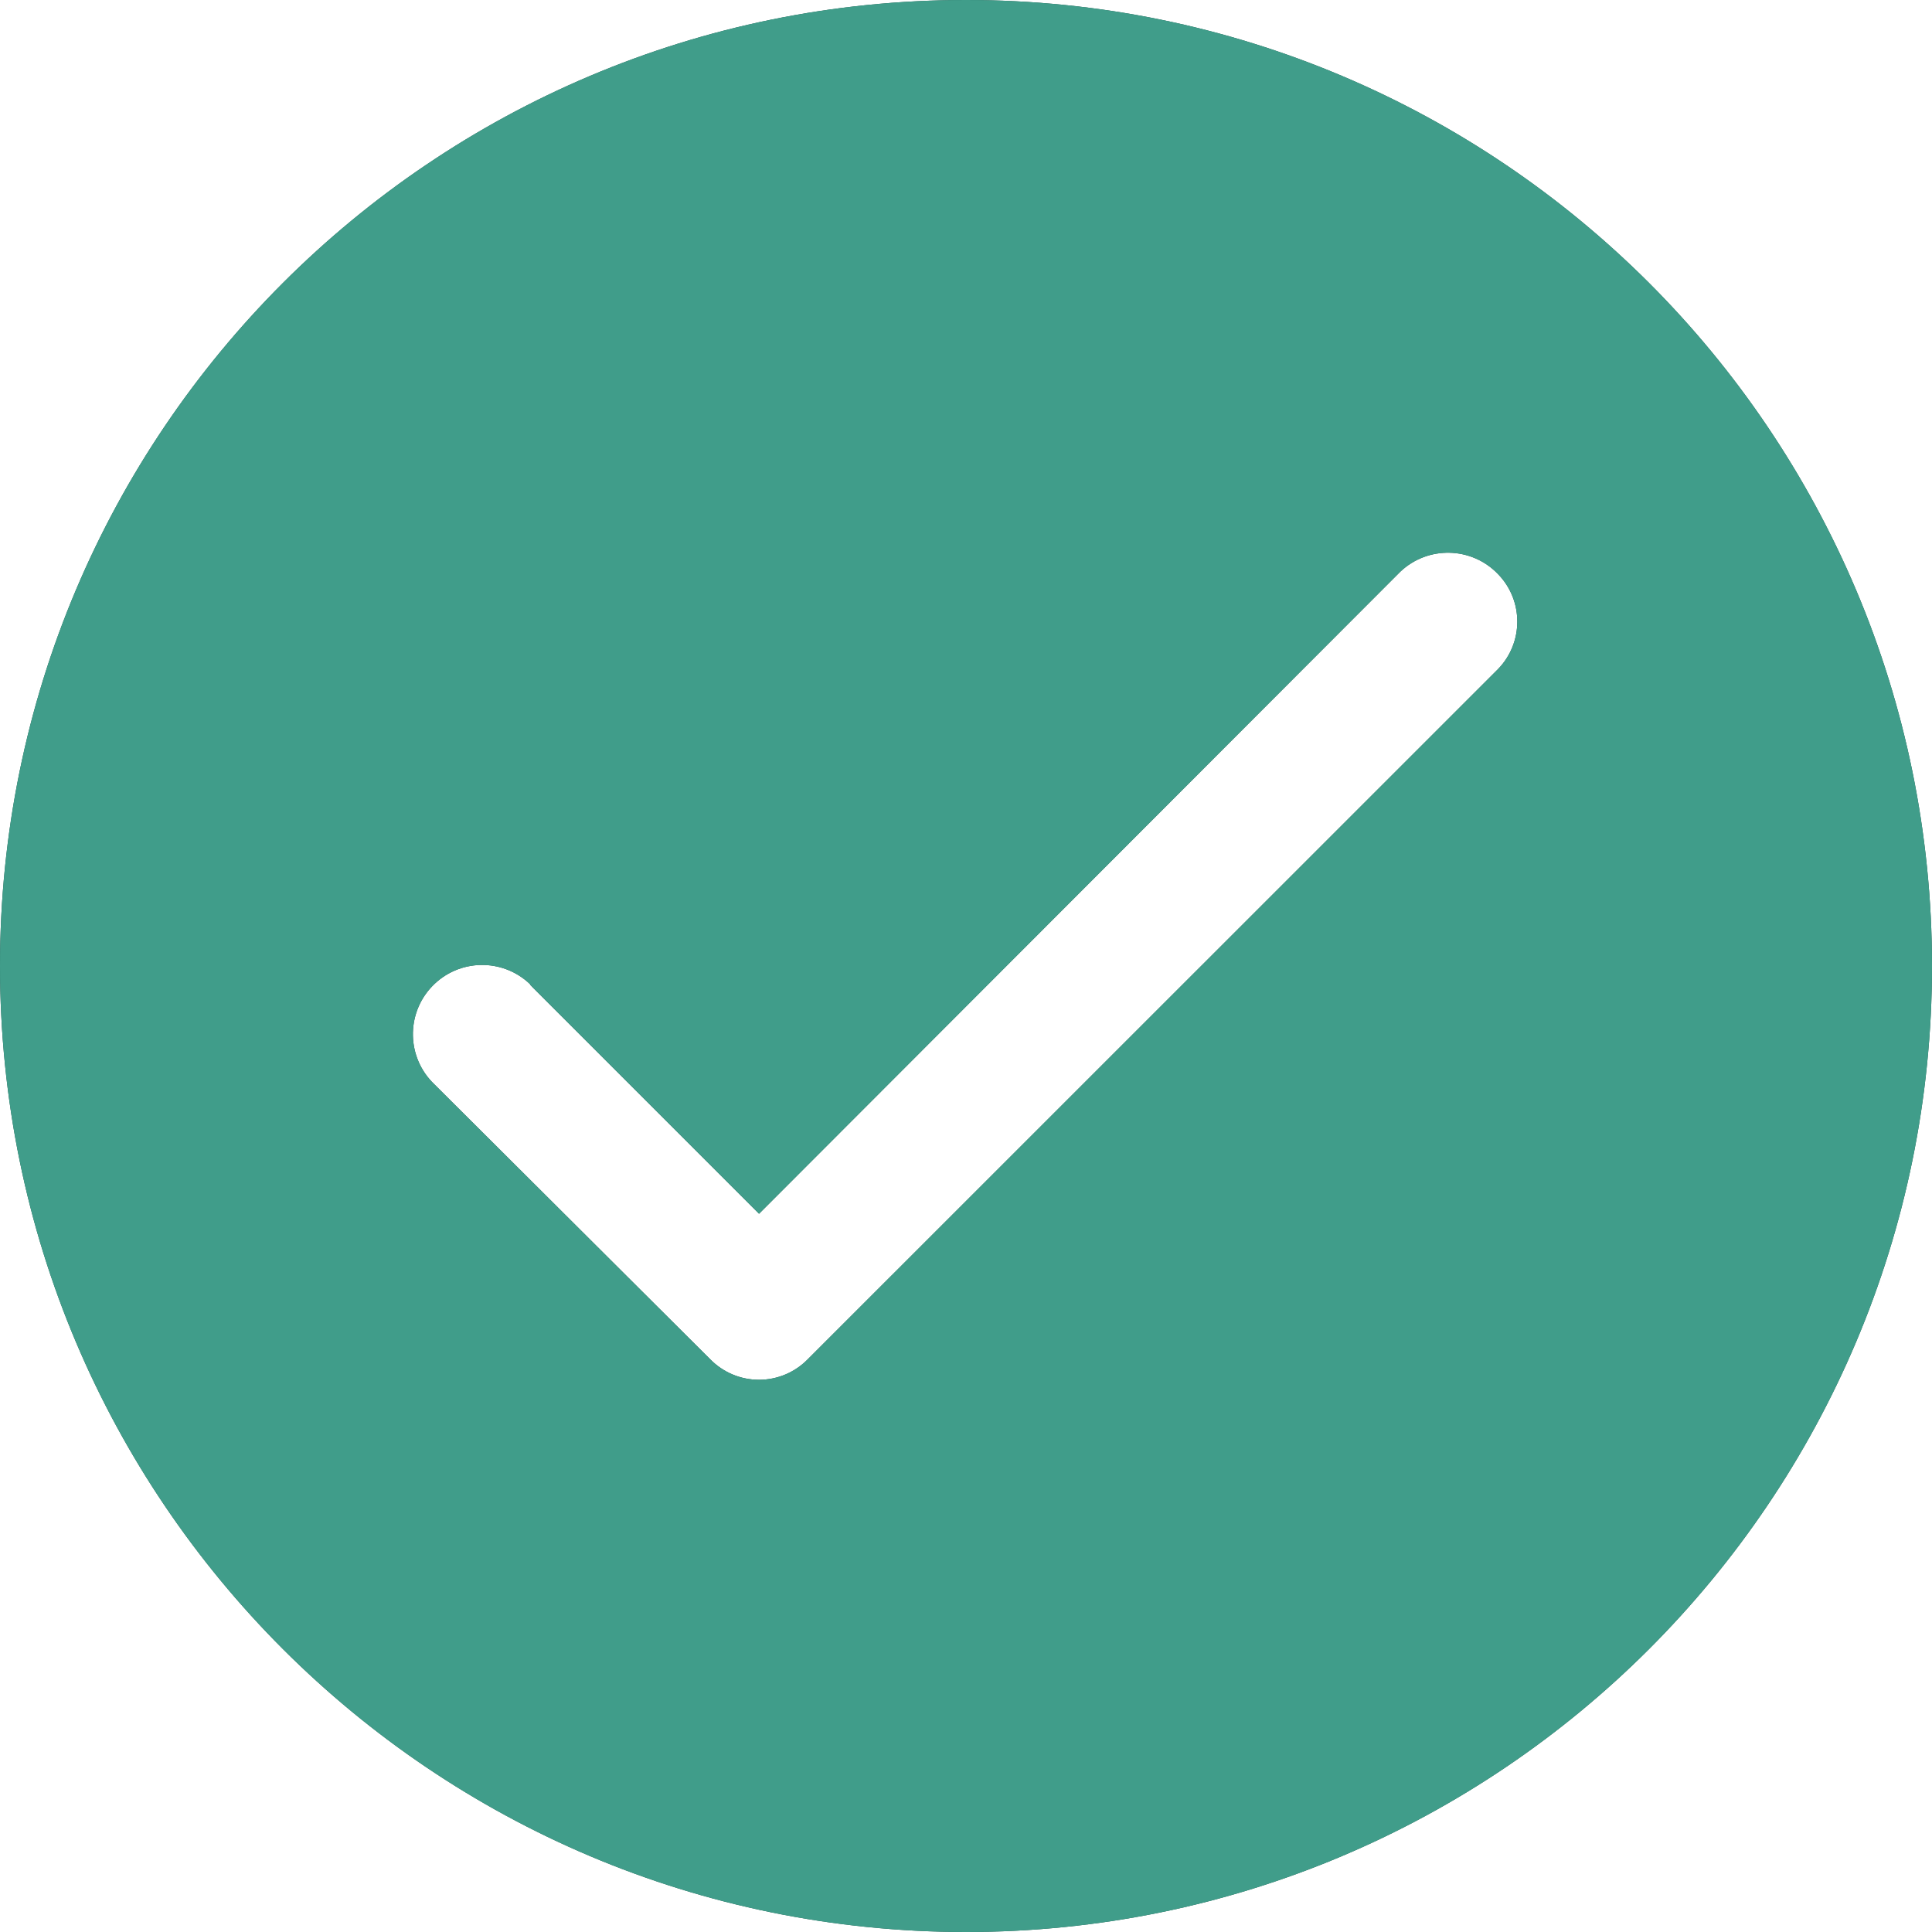
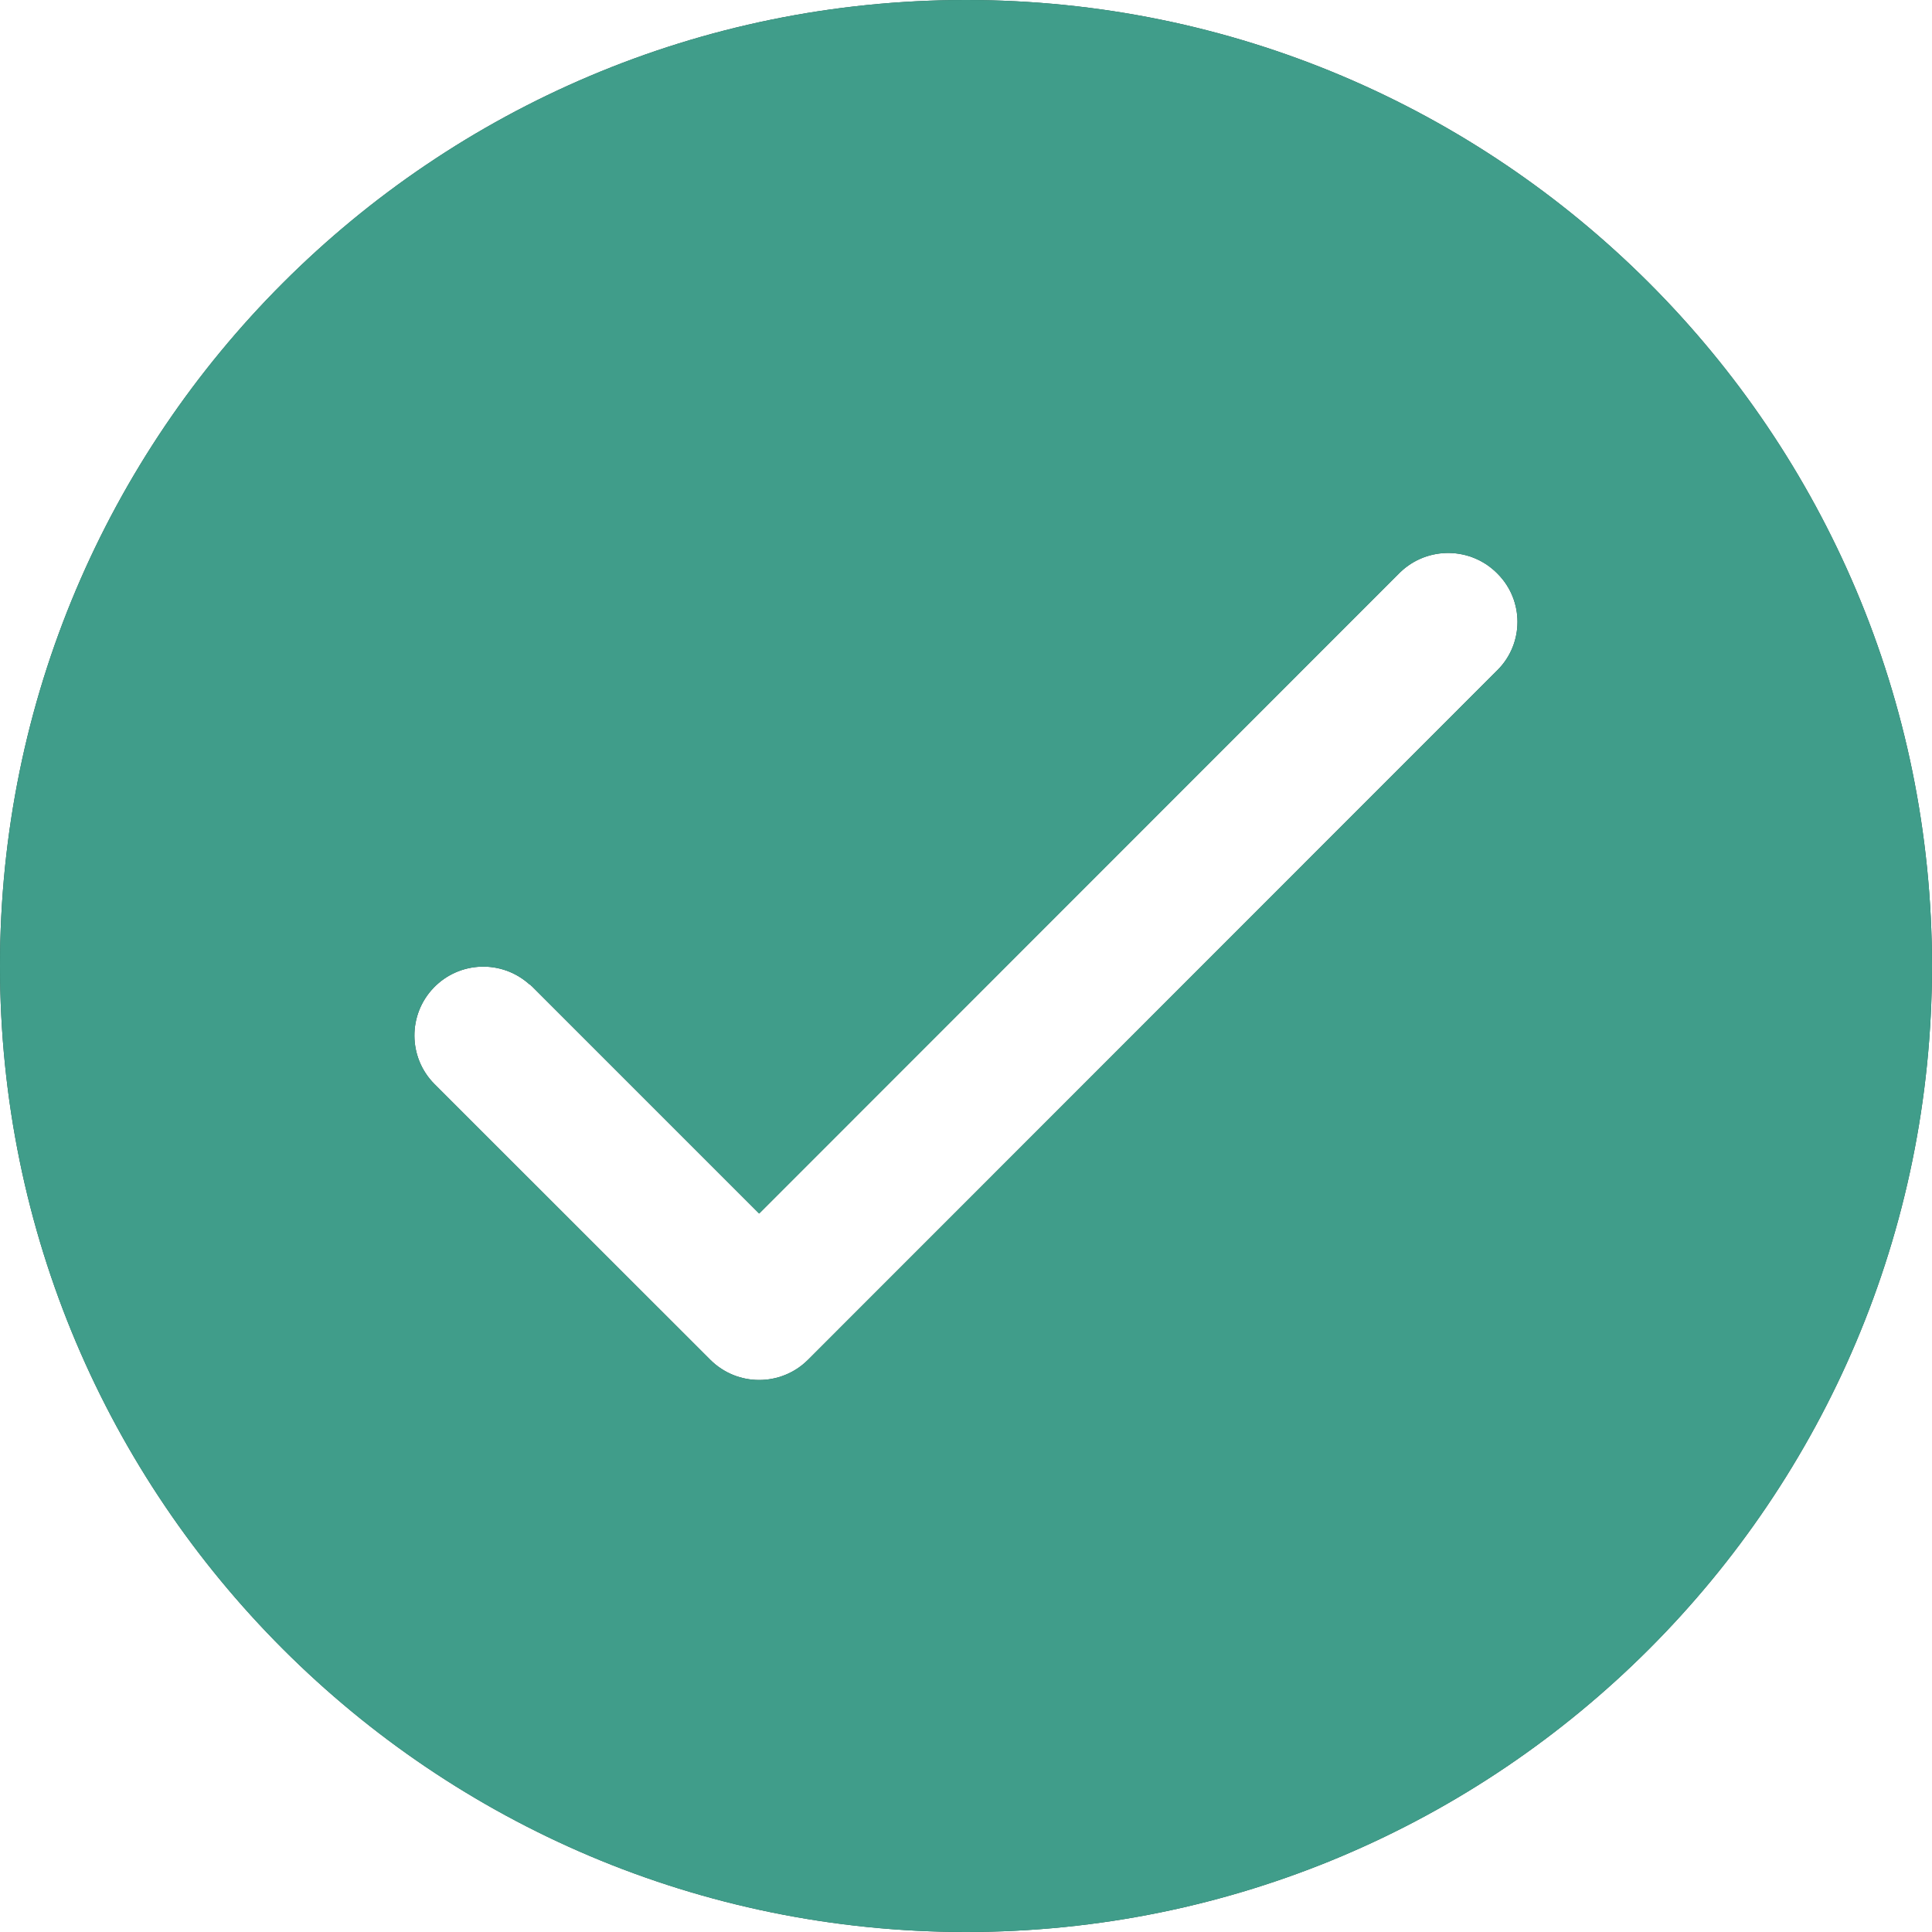
<svg xmlns="http://www.w3.org/2000/svg" width="17" height="17">
  <defs>
-     <filter id="a" x="620" y="1393" width="17" height="17" filterUnits="userSpaceOnUse">
+     <filter id="a" x="1199" y="695" width="17" height="17" filterUnits="userSpaceOnUse">
      <feFlood result="flood" flood-color="#419d8a" />
      <feComposite result="composite" operator="in" in2="SourceGraphic" />
      <feBlend result="blend" in2="SourceGraphic" />
    </filter>
  </defs>
-   <path data-name="Forma 1" d="M628.5 1393a8.5 8.5 0 108.5 8.5 8.5 8.5 0 00-8.5-8.5zm4.679 5.89l-6.071 6.07a.6.6 0 01-.859 0l-2.428-2.42a.609.609 0 01.843-.88c0 .01.01.01.015.02l2 2 5.643-5.65a.61.61 0 01.858.02.6.6 0 01-.001.84z" transform="translate(-620 -1393)" fill-rule="evenodd" filter="url(#a)" />
+   <path data-name="Forma 1 copy 19" d="M1207.5 695a8.5 8.5 0 108.5 8.5 8.5 8.5 0 00-8.5-8.5zm4.68 5.893l-6.07 6.072a.609.609 0 01-.86 0l-2.43-2.429a.606.606 0 01.84-.873c.01 0 .01.01.02.015l2 2 5.64-5.642a.609.609 0 01.86.015.6.6 0 010 .842z" transform="translate(-1199 -695)" fill-rule="evenodd" filter="url(#a)" />
</svg>
